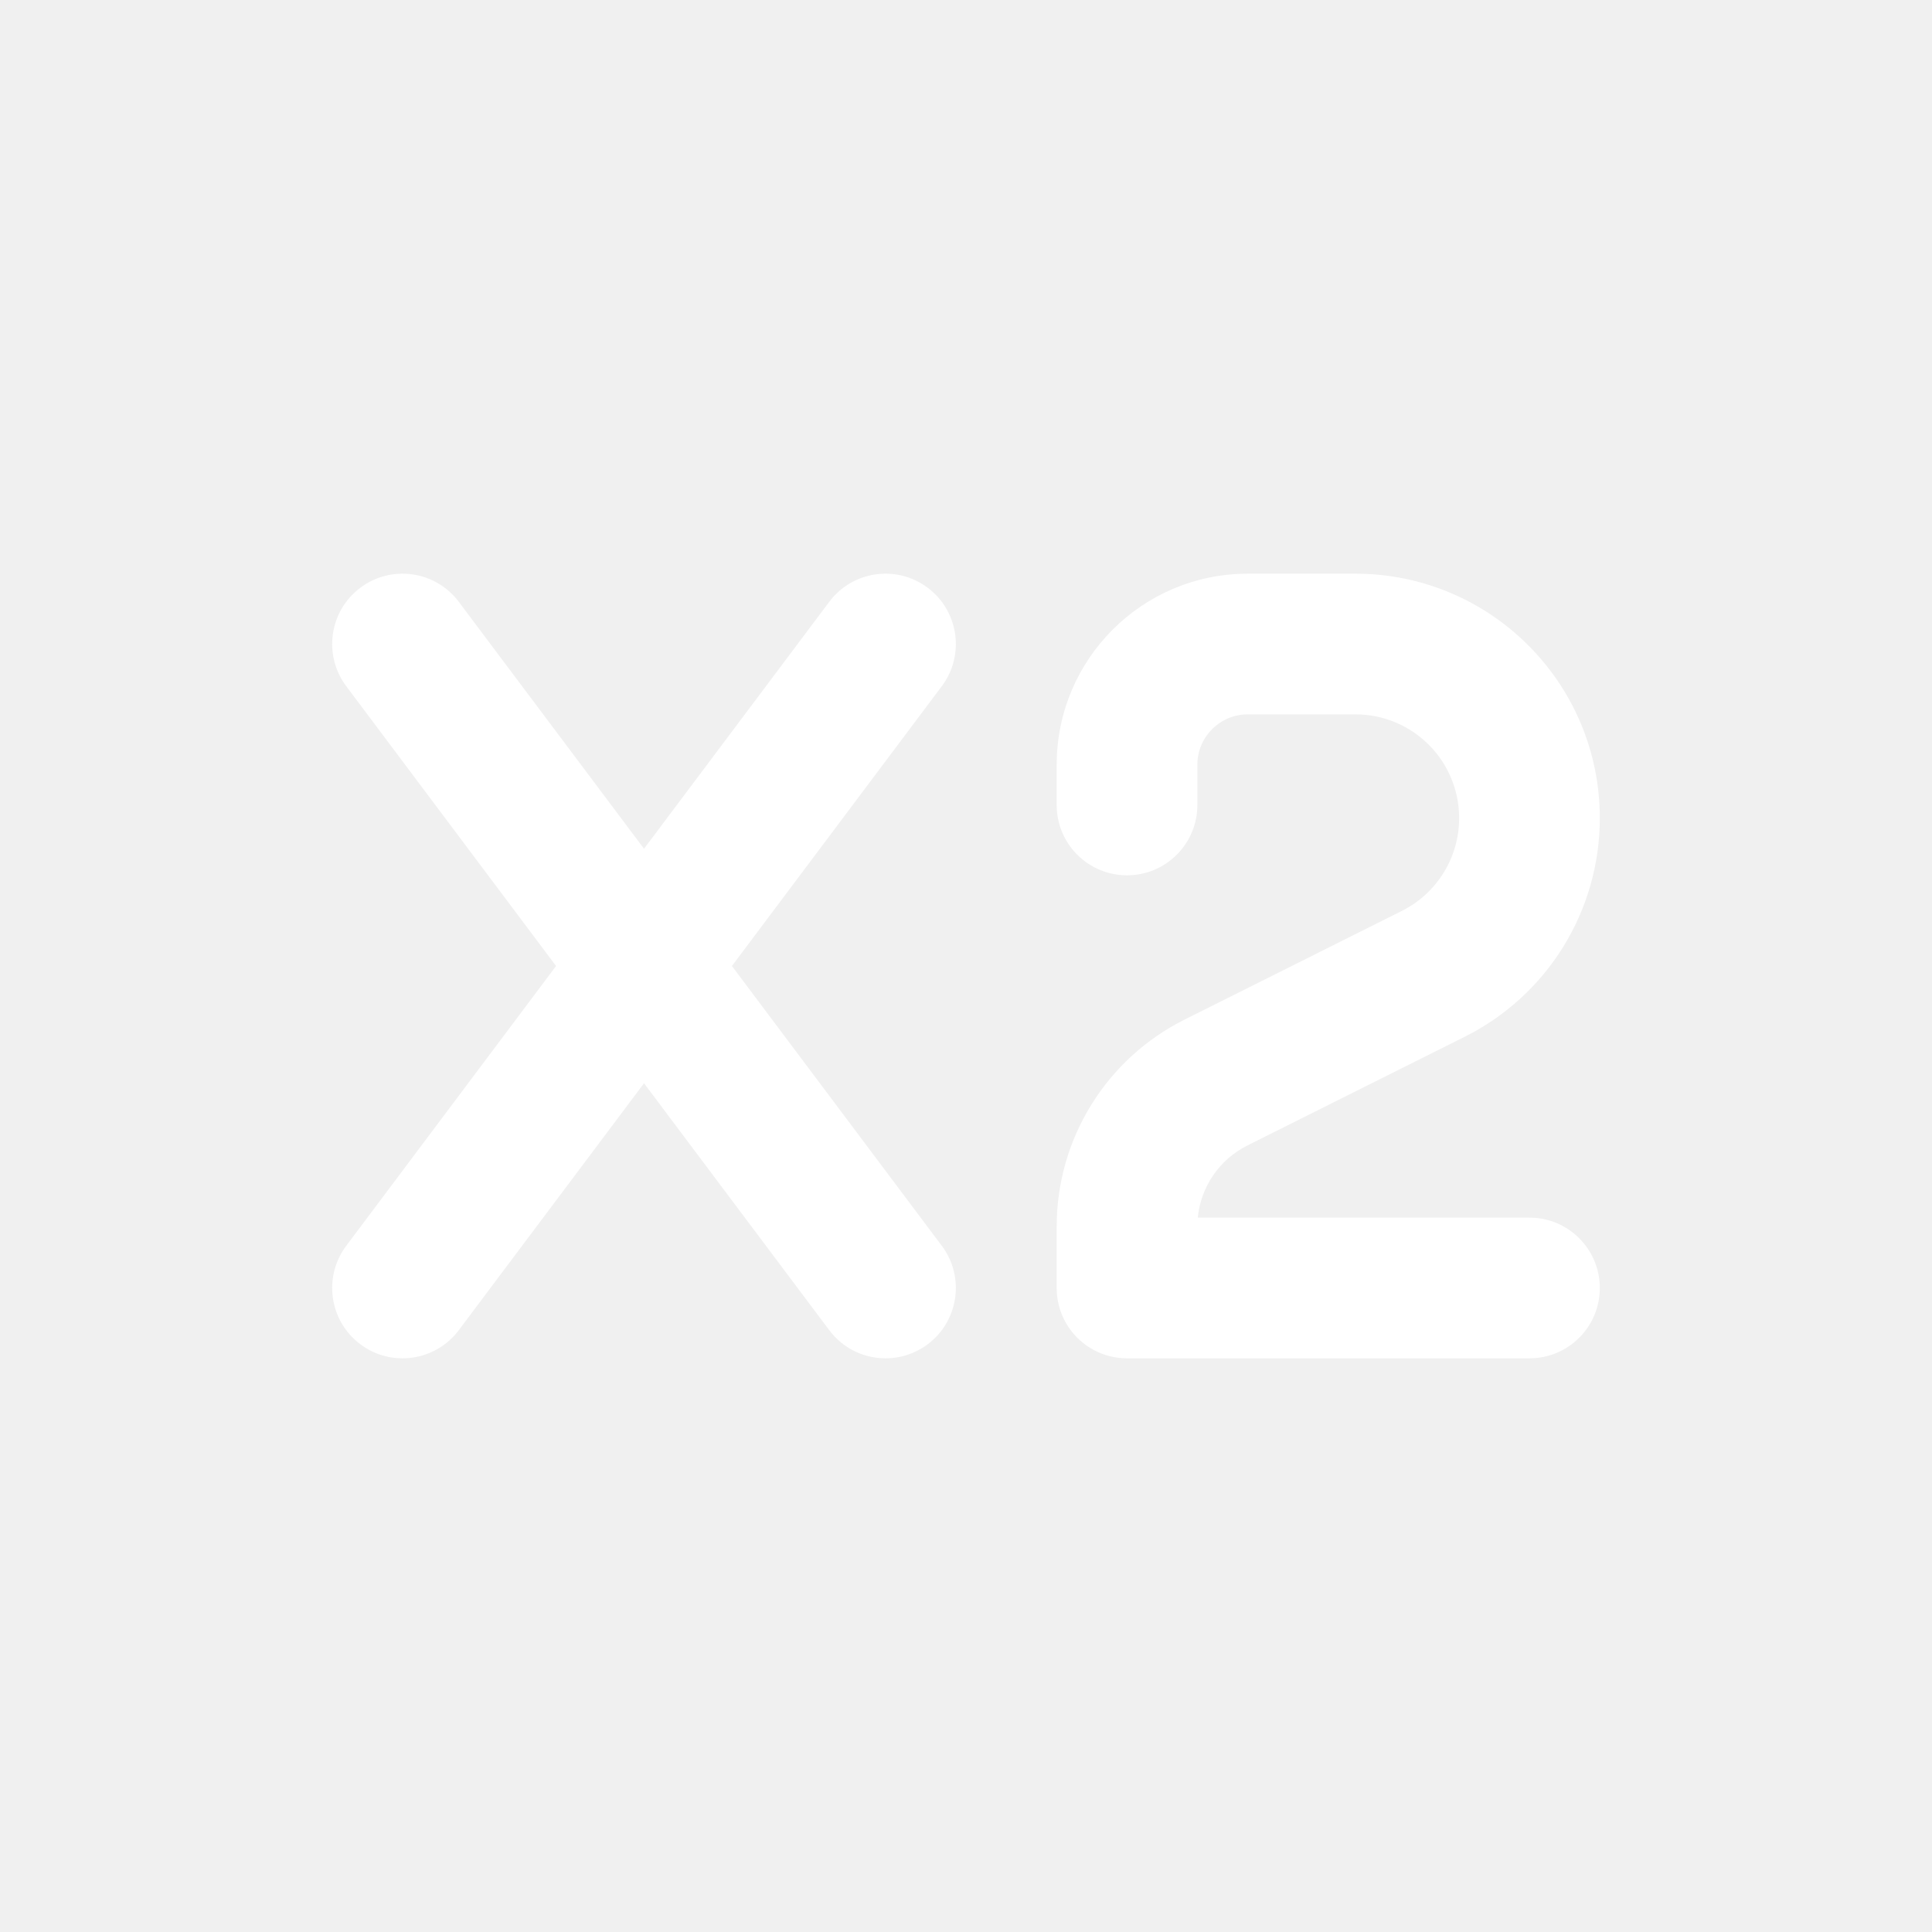
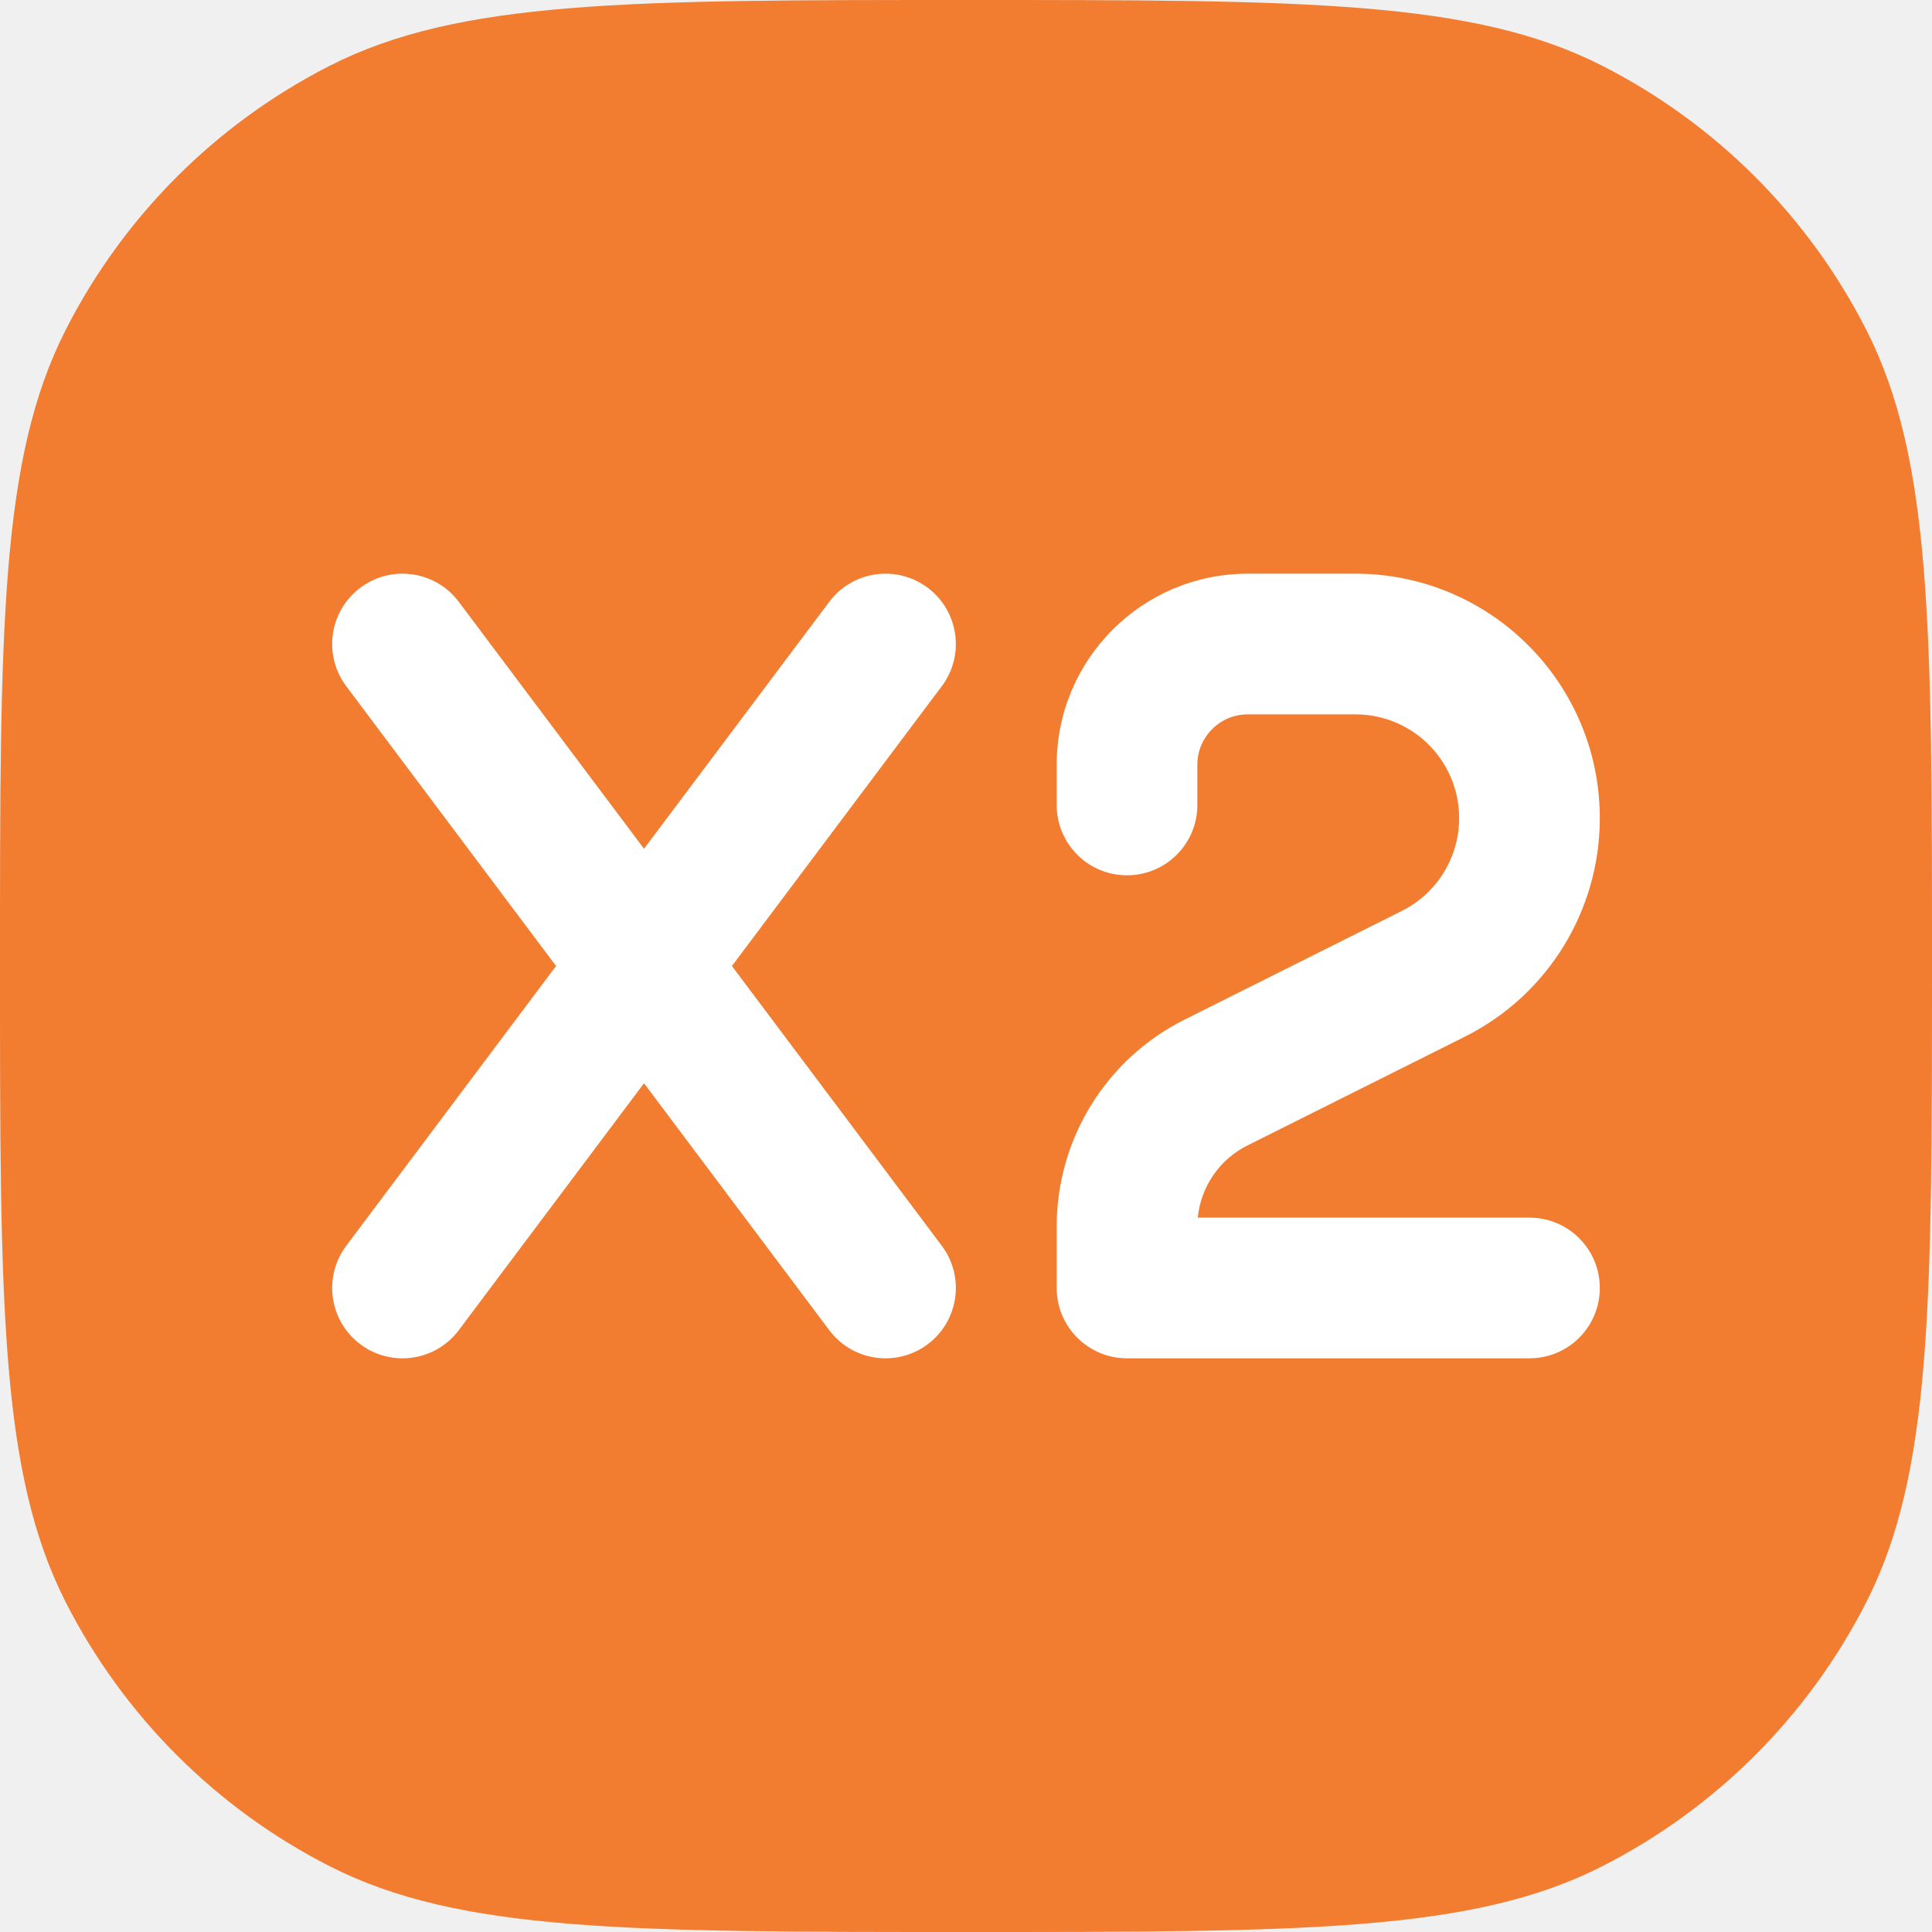
<svg xmlns="http://www.w3.org/2000/svg" width="32" height="32" viewBox="0 0 32 32" fill="none">
+   <path d="M0 16C0 10.399 0 7.599 1.09 5.46C2.049 3.578 3.578 2.049 5.46 1.09C7.599 0 10.399 0 16 0C21.601 0 24.401 0 26.54 1.09C28.422 2.049 29.951 3.578 30.91 5.46C32 7.599 32 10.399 32 16C32 21.601 32 24.401 30.91 26.54C29.951 28.422 28.422 29.951 26.54 30.91C24.401 32 21.601 32 16 32C10.399 32 7.599 32 5.46 30.91C3.578 29.951 2.049 28.422 1.09 26.54C0 24.401 0 21.601 0 16Z" fill="#F27C30" />
  <path fill-rule="evenodd" clip-rule="evenodd" d="M5.968 9.735C6.482 9.349 7.213 9.453 7.599 9.968L10.667 14.058L13.735 9.968C14.121 9.453 14.851 9.349 15.366 9.735C15.88 10.121 15.985 10.851 15.599 11.366L12.123 16L15.599 20.634C15.985 21.149 15.88 21.879 15.366 22.265C14.851 22.651 14.121 22.547 13.735 22.032L10.667 17.942L7.599 22.032C7.213 22.547 6.482 22.651 5.968 22.265C5.453 21.879 5.349 21.149 5.735 20.634L9.21 16L5.735 11.366C5.349 10.851 5.453 10.121 5.968 9.735ZM20.667 9.502C18.919 9.502 17.502 10.919 17.502 12.667V13.333C17.502 13.977 18.023 14.498 18.667 14.498C19.31 14.498 19.832 13.977 19.832 13.333V12.667C19.832 12.206 20.206 11.832 20.667 11.832H22.449C23.399 11.832 24.168 12.601 24.168 13.551C24.168 14.202 23.8 14.797 23.218 15.088L19.62 16.888C18.322 17.537 17.502 18.863 17.502 20.315V21.333C17.502 21.977 18.023 22.498 18.667 22.498L25.333 22.498C25.977 22.498 26.498 21.977 26.498 21.333C26.498 20.69 25.977 20.168 25.333 20.168L19.839 20.168C19.889 19.658 20.197 19.204 20.662 18.972L24.26 17.172C25.632 16.487 26.498 15.085 26.498 13.551C26.498 11.315 24.686 9.502 22.449 9.502H20.667Z" fill="white" />
</svg>
